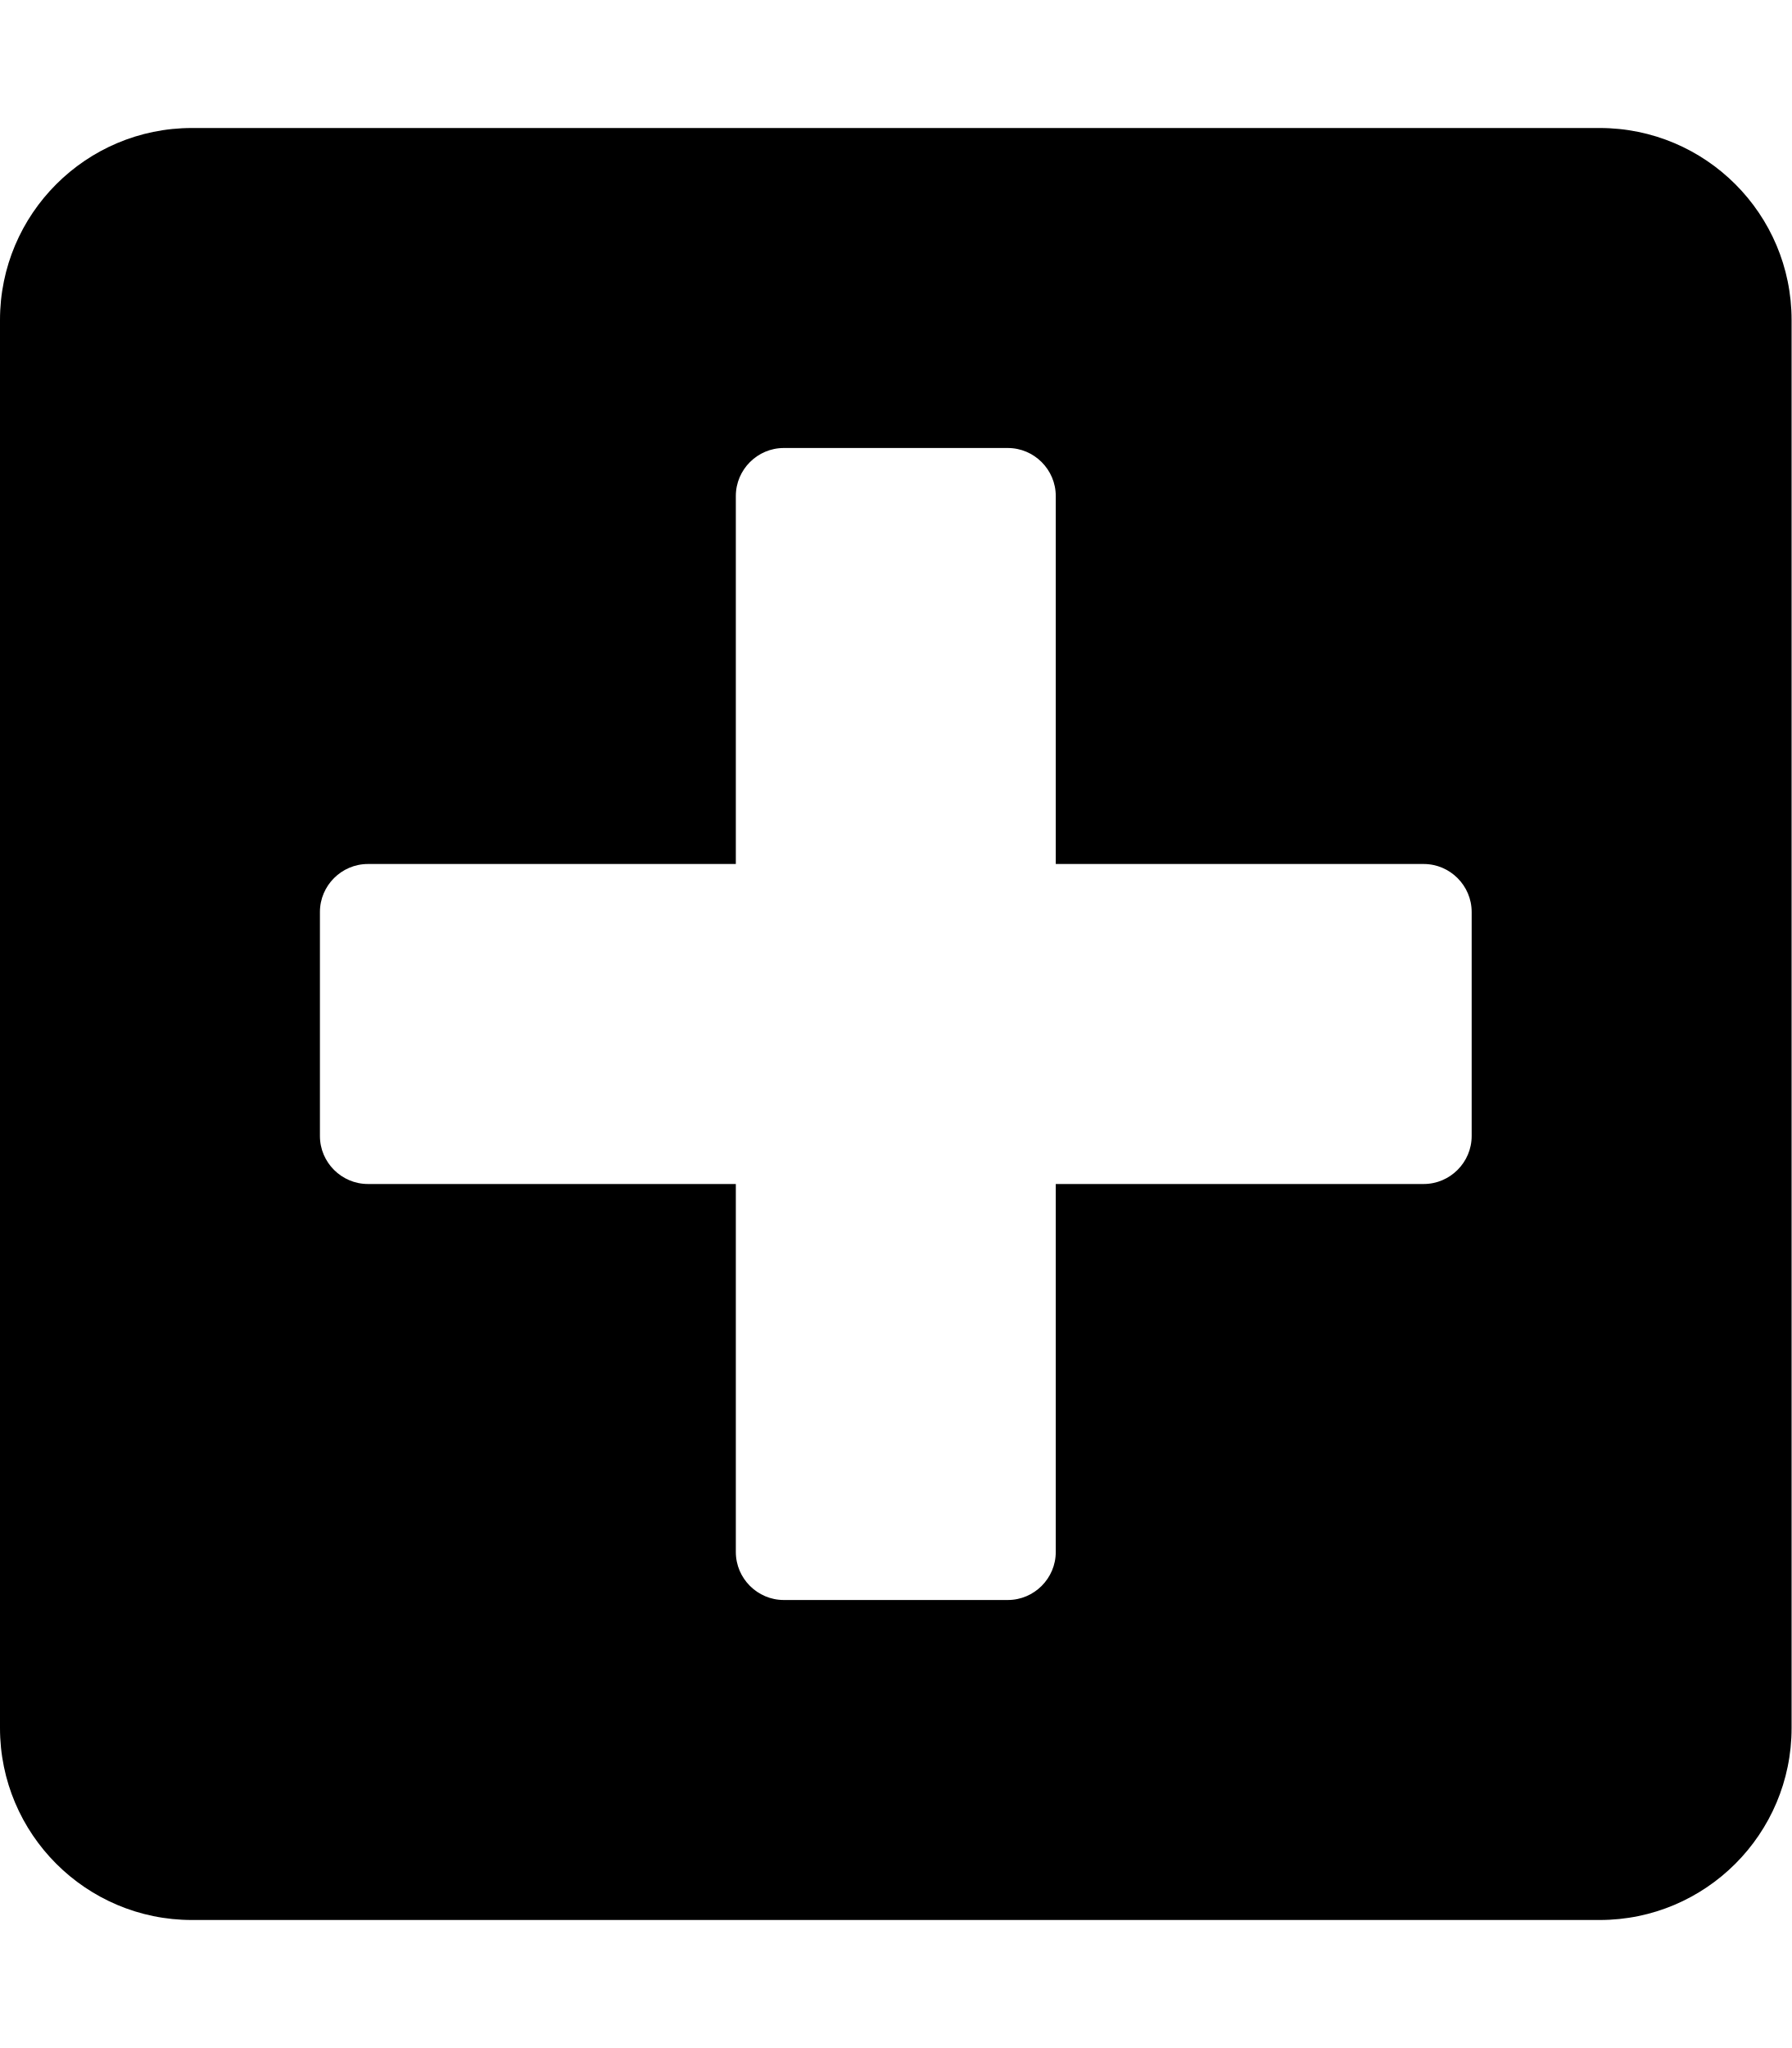
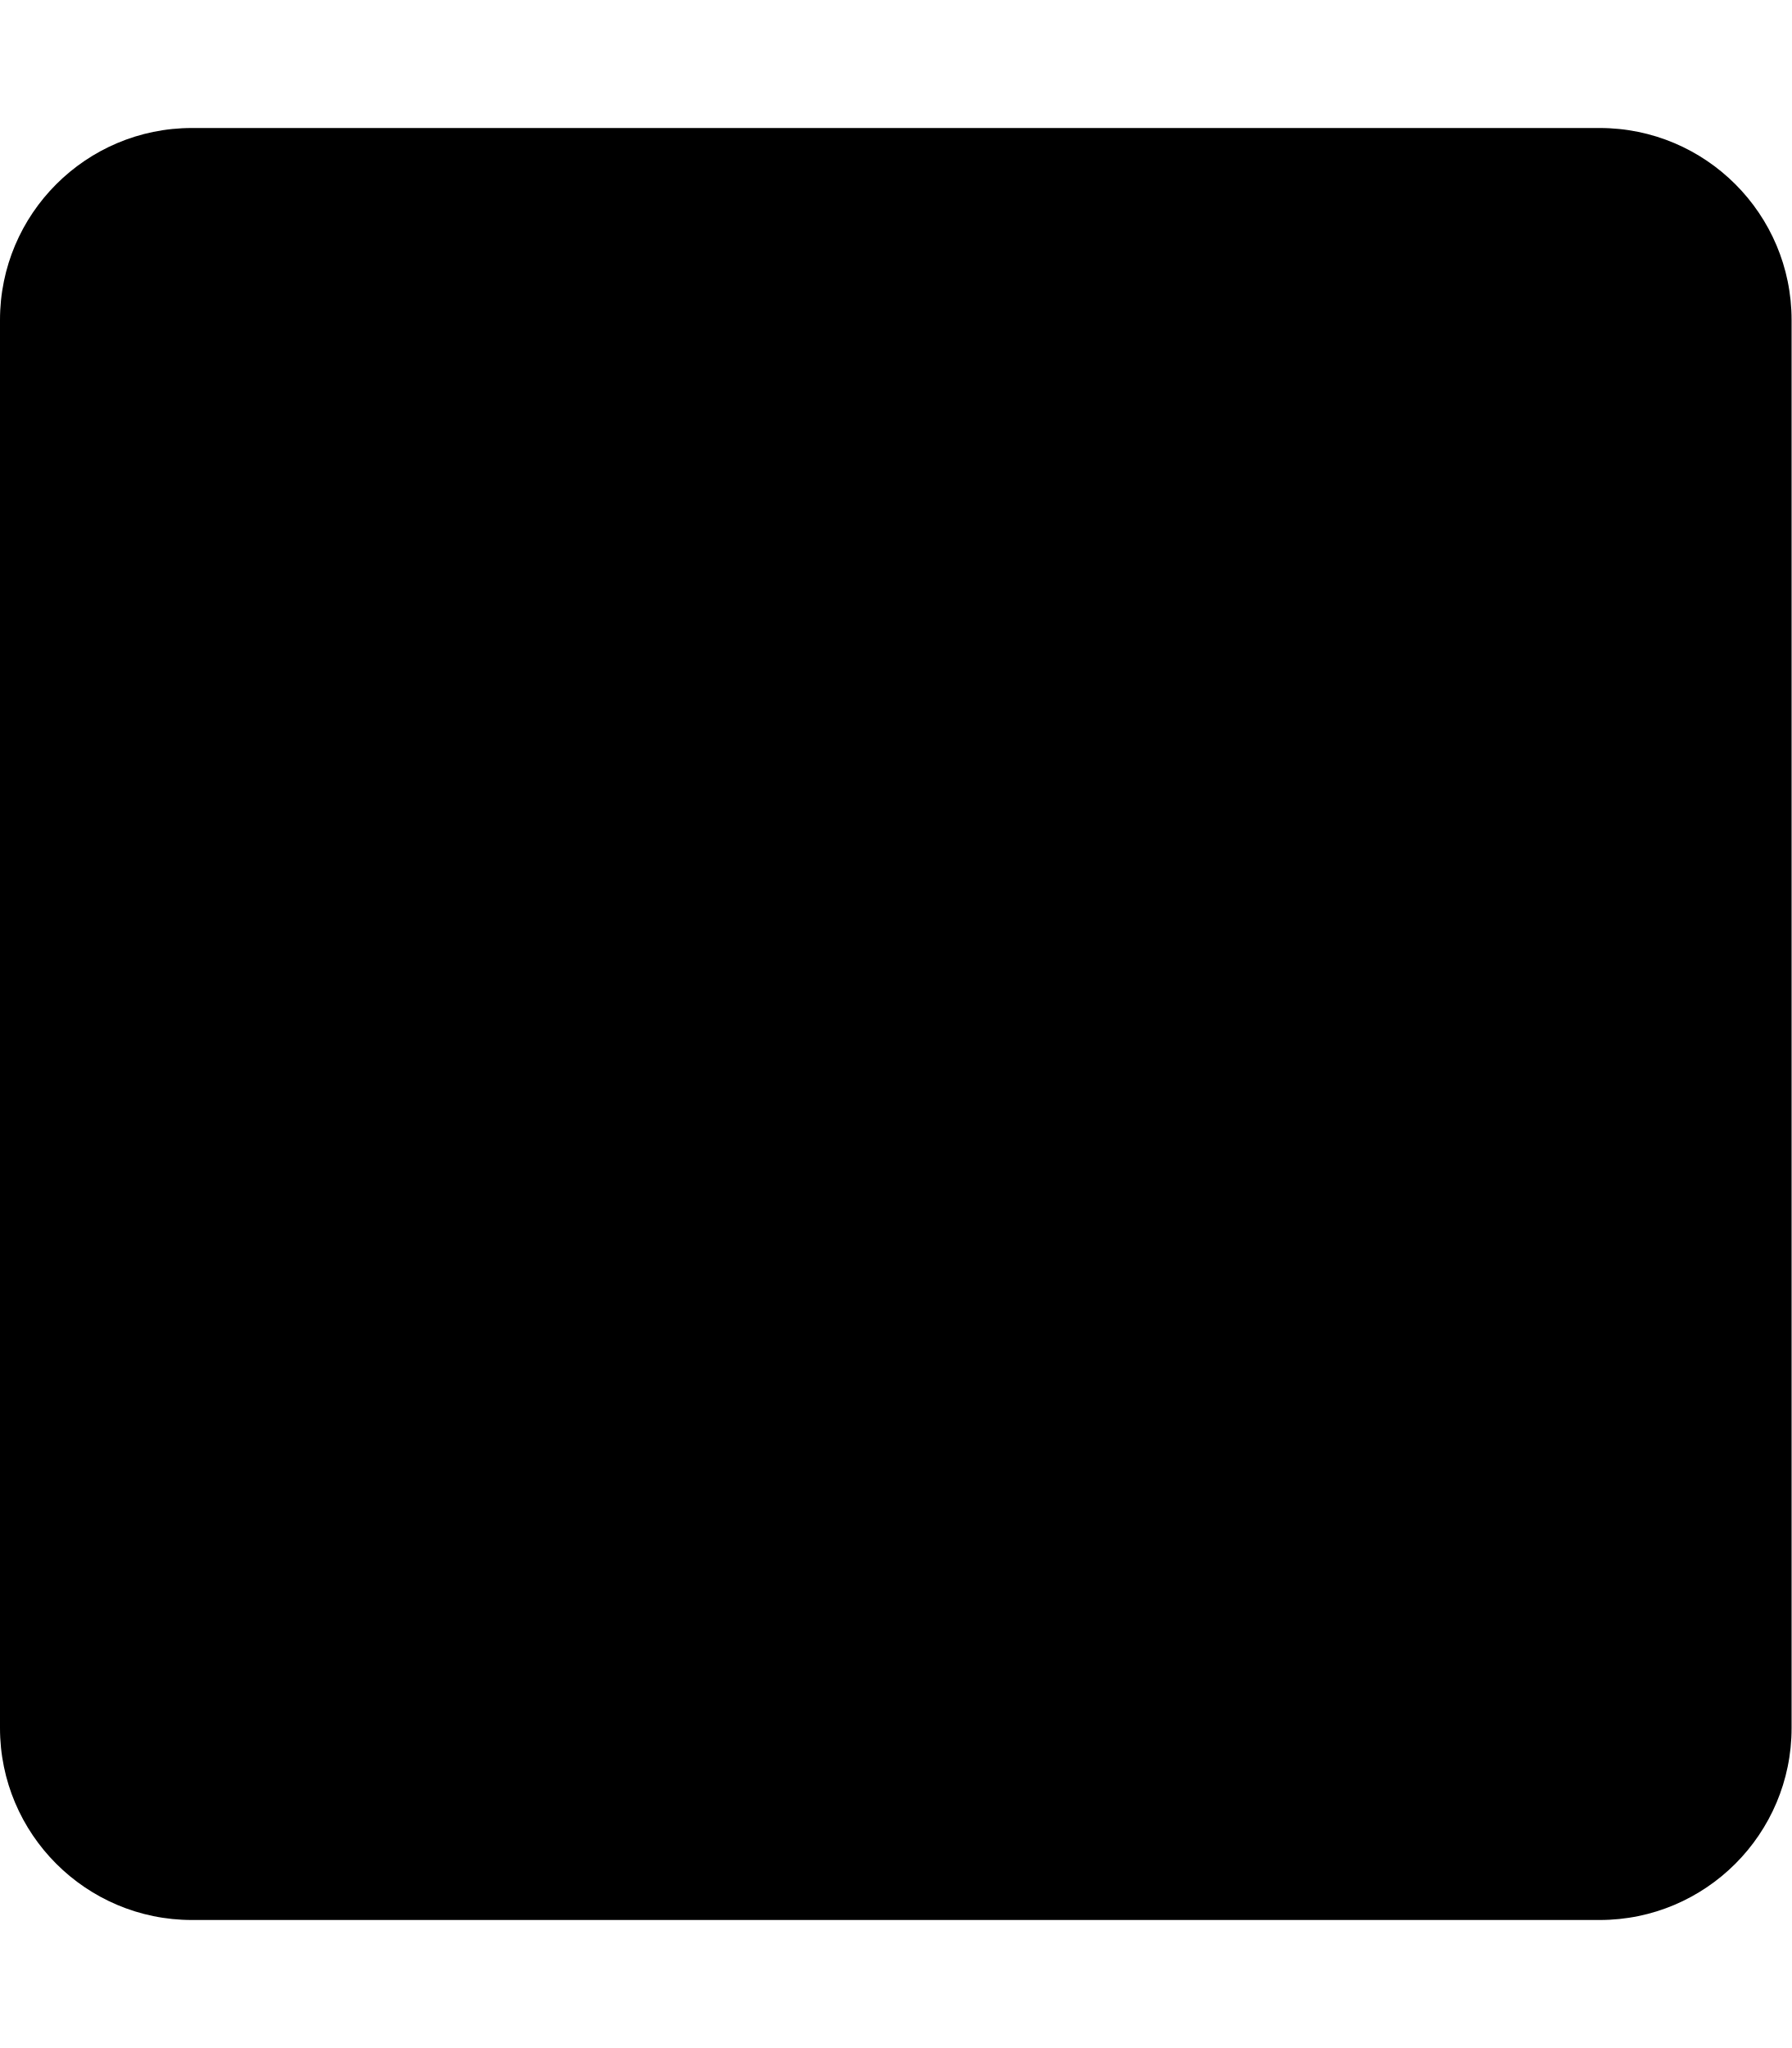
<svg xmlns="http://www.w3.org/2000/svg" viewBox="0 0 448 512">
-   <path d="M400 32H48C21.5 32 0 53.5 0 80v352c0 26.5 21.5 48 48 48h352c26.5 0 48-21.5 48-48V80c0-26.5-21.5-48-48-48zm-32 252c0 6.6-5.4 12-12 12h-92v92c0 6.6-5.4 12-12 12h-56c-6.6 0-12-5.4-12-12v-92H92c-6.6 0-12-5.4-12-12v-56c0-6.6 5.4-12 12-12h92v-92c0-6.6 5.4-12 12-12h56c6.6 0 12 5.4 12 12v92h92c6.6 0 12 5.4 12 12v56z" />
+   <path d="M400 32H48C21.5 32 0 53.5 0 80v352c0 26.5 21.5 48 48 48h352c26.5 0 48-21.5 48-48V80c0-26.5-21.5-48-48-48zc-32 252c0 6.6-5.4 12-12 12h-92v92c0 6.6-5.4 12-12 12h-56c-6.6 0-12-5.4-12-12v-92H92c-6.6 0-12-5.4-12-12v-56c0-6.6 5.4-12 12-12h92v-92c0-6.6 5.4-12 12-12h56c6.6 0 12 5.4 12 12v92h92c6.6 0 12 5.4 12 12v56z" />
</svg>
